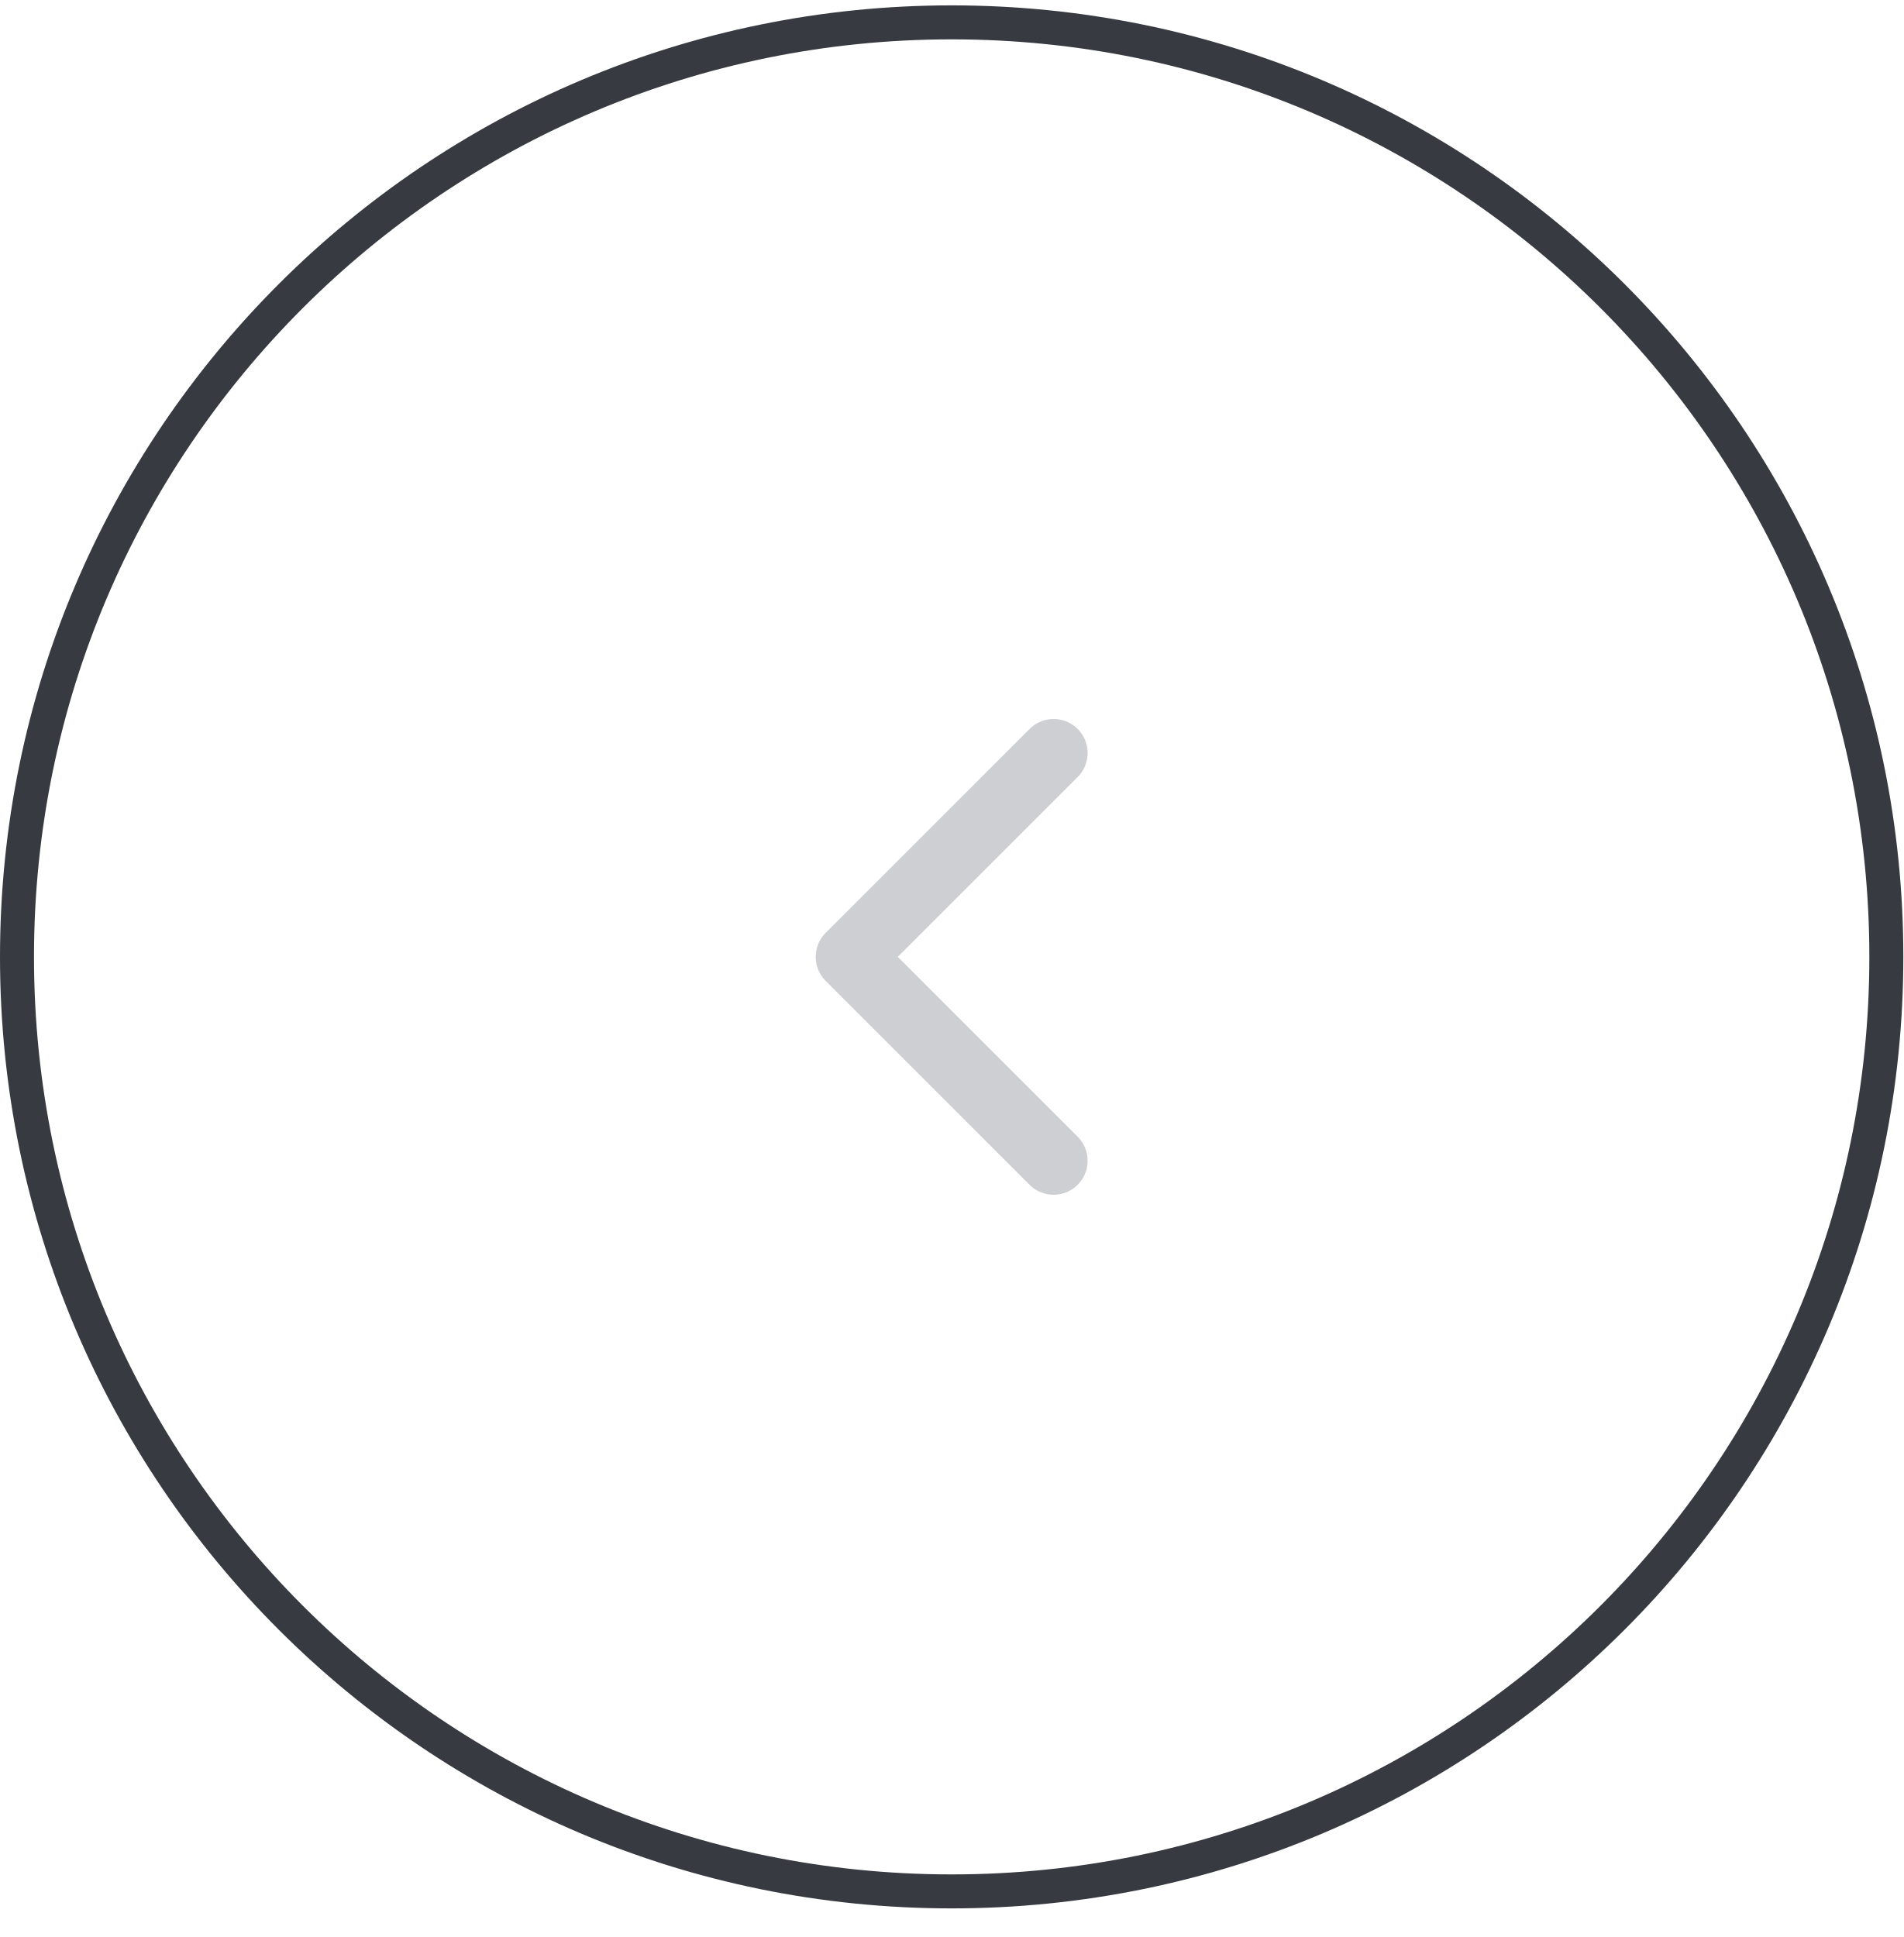
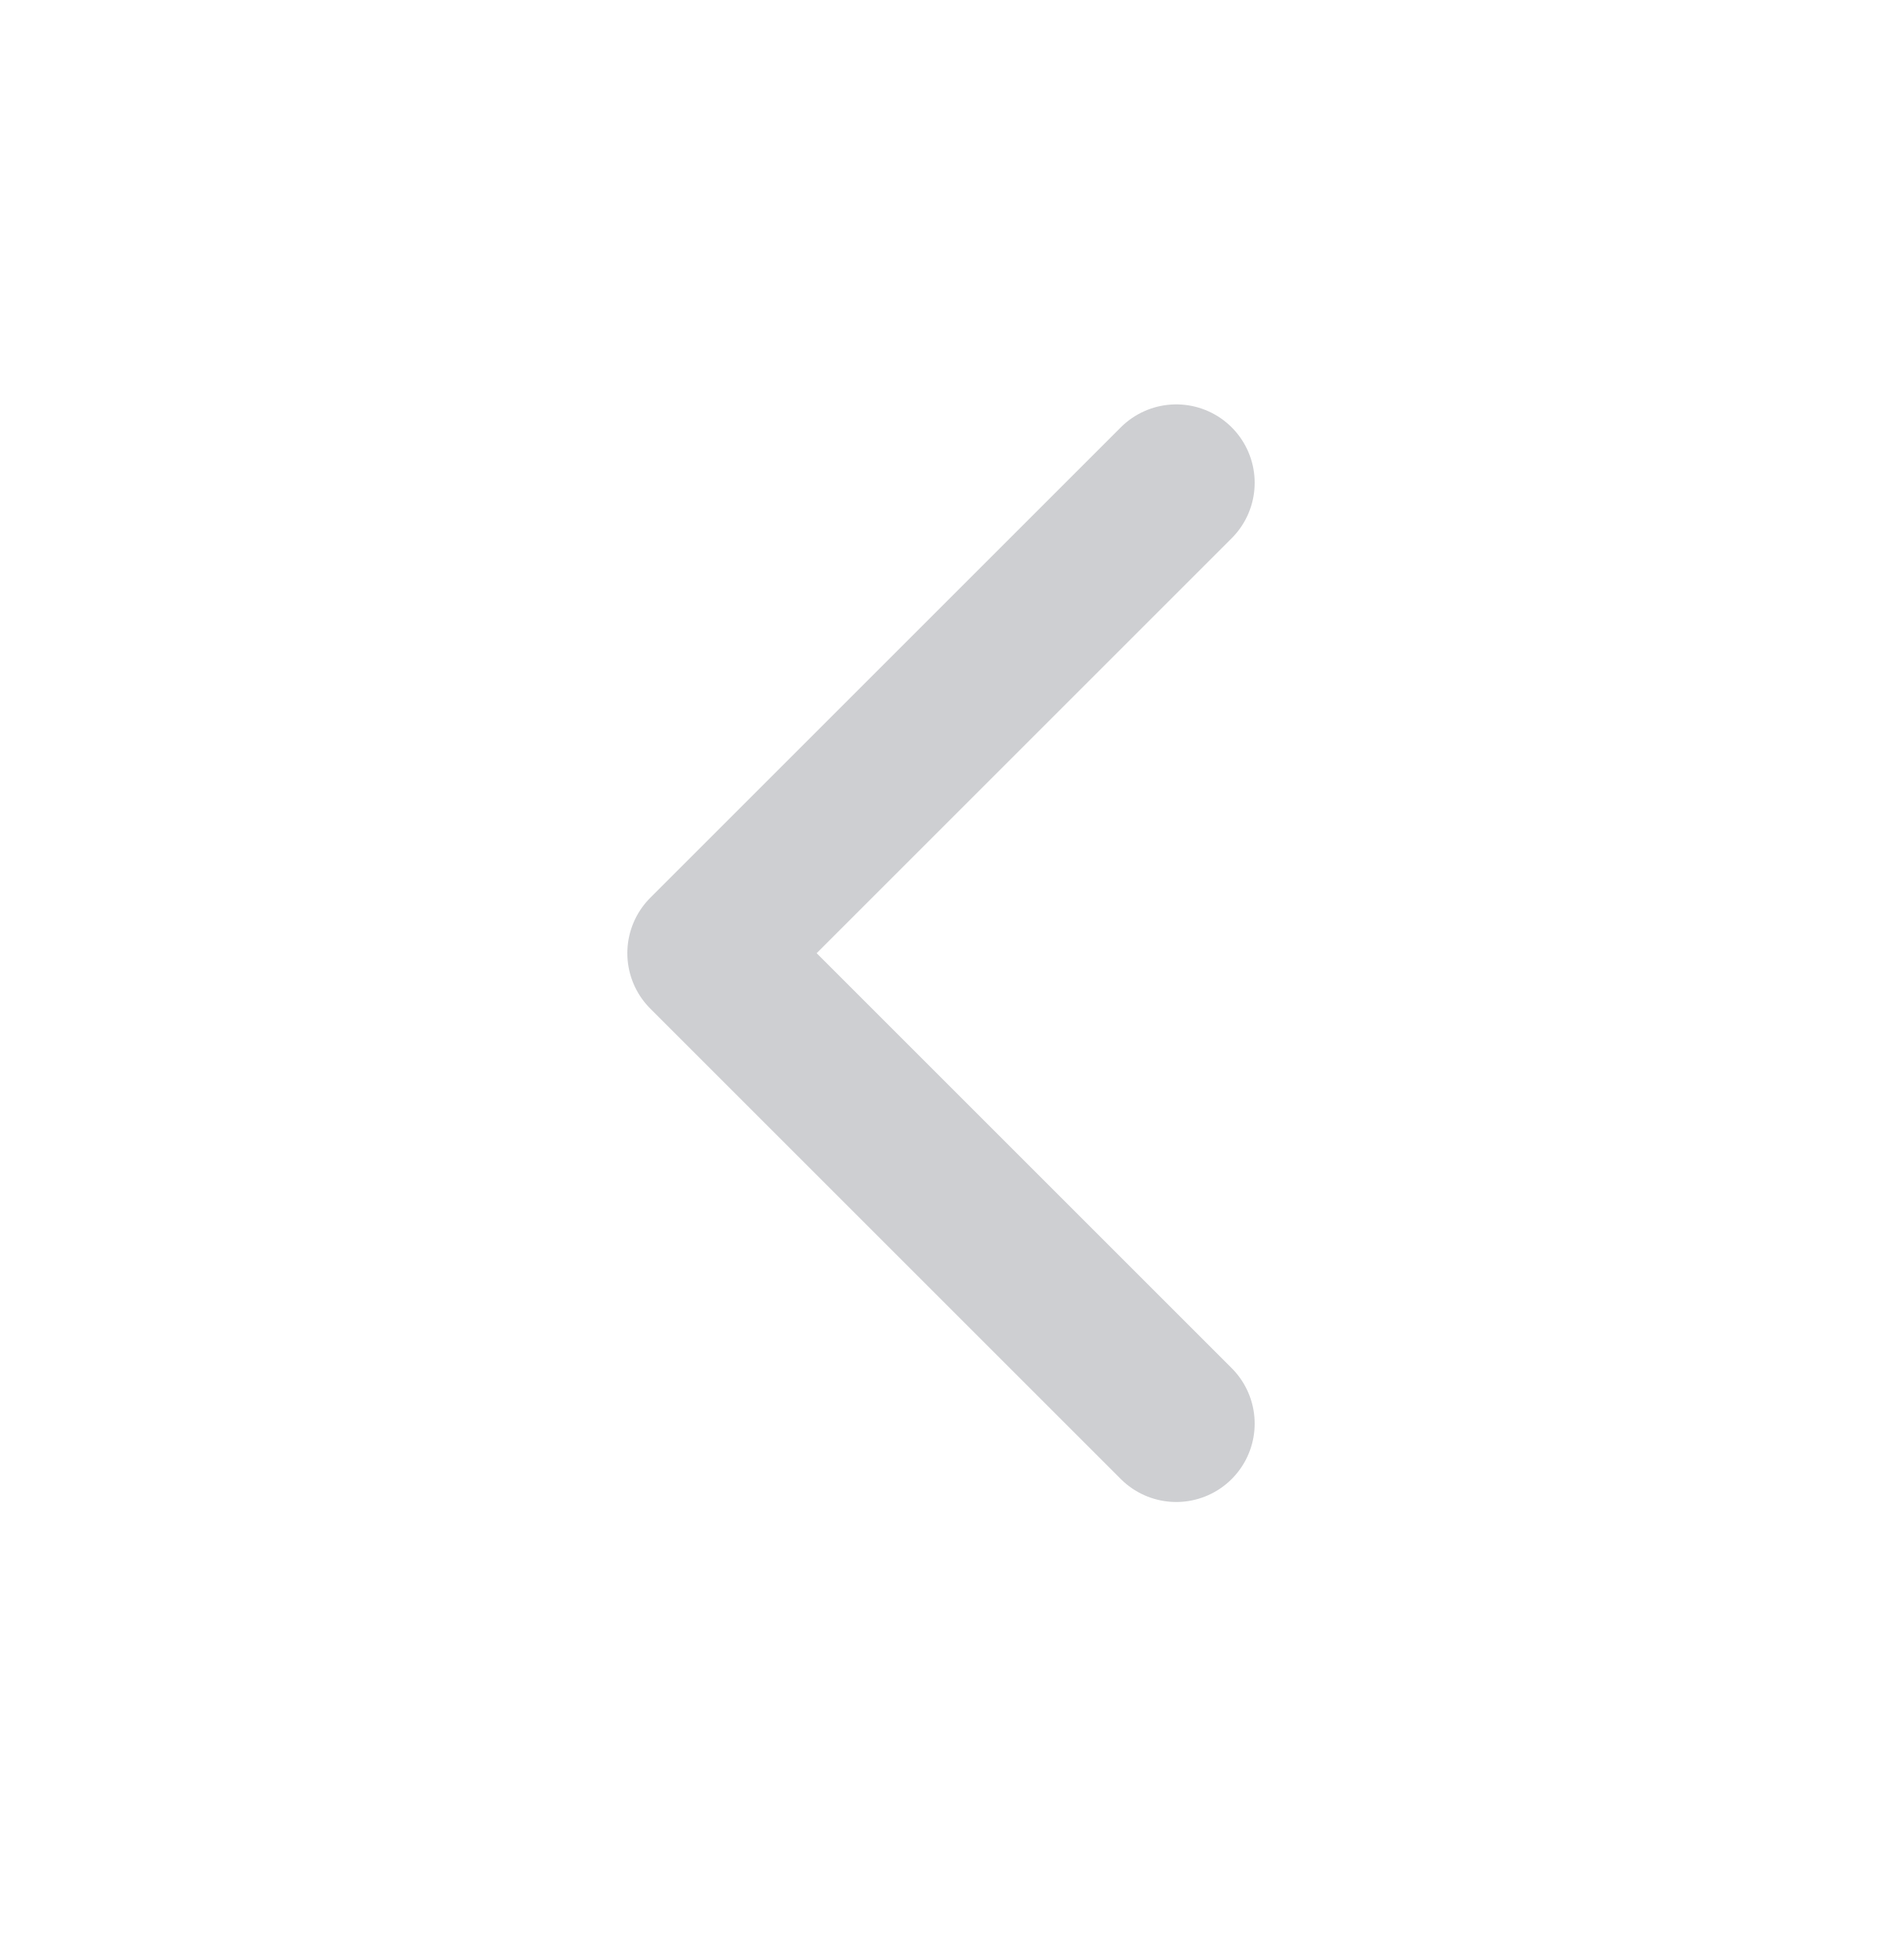
- <svg xmlns="http://www.w3.org/2000/svg" width="56" height="57" viewBox="0 0 56 57" fill="none">
-   <path d="M28 0.658C12.812 0.658 0.5 12.97 0.5 28.158C0.5 43.346 12.812 55.658 28 55.658C43.188 55.658 55.5 43.346 55.5 28.158C55.5 12.97 43.188 0.658 28 0.658Z" stroke="#373A41" />
-   <path d="M31 34.158L25 28.158L31 22.158" stroke="#CECFD2" stroke-width="2" stroke-linecap="round" stroke-linejoin="round" />
+ <svg xmlns="http://www.w3.org/2000/svg" width="24" height="25" viewBox="0 0 24 25" fill="none">
+   <path d="M15 18.158L9 12.158L15 6.158" stroke="#CECFD2" stroke-width="2" stroke-linecap="round" stroke-linejoin="round" />
</svg>
